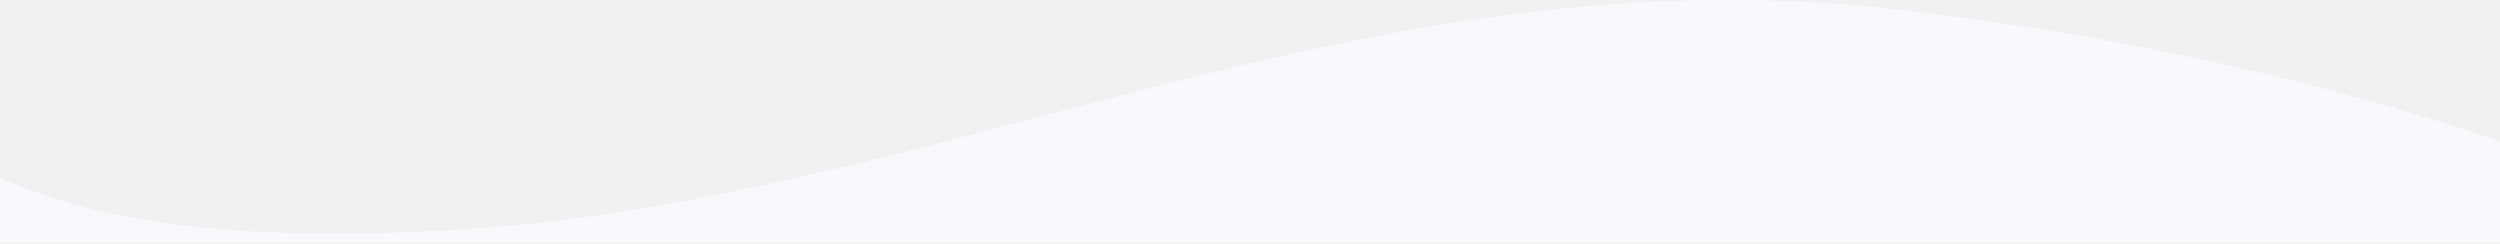
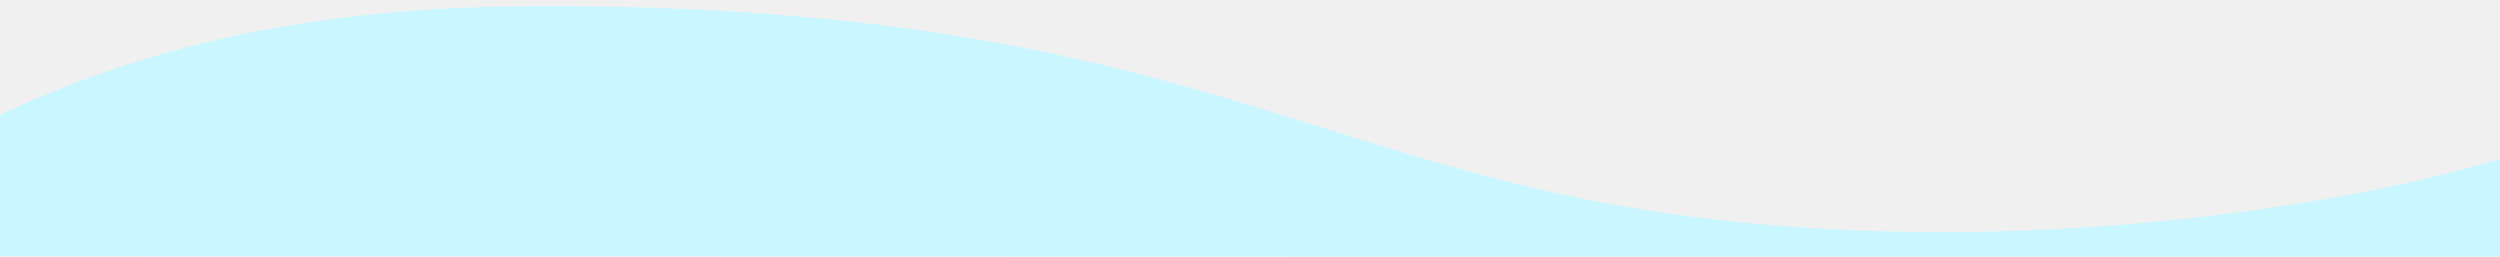
- <svg xmlns="http://www.w3.org/2000/svg" xmlns:xlink="http://www.w3.org/1999/xlink" width="1440px" height="140px" viewBox="0 0 1440 140" version="1.1">
-   <defs>
-     <rect id="path-1" x="138" y="0" width="1440" height="140" />
-   </defs>
-   <g id="Page-1" stroke="none" stroke-width="1" fill="none" fill-rule="evenodd">
-     <g id="1.-Landing-page" transform="translate(0, -2400)">
-       <g id="Group-6" transform="translate(-138, 2400)">
-         <mask id="mask-2" fill="white">
-           <use xlink:href="#path-1" />
-         </mask>
-         <g id="Rectangle" />
-         <path d="M56.324,43.816 C120.885,108.887 199.724,142.5 390.926,132.959 C677.728,118.649 921.447,-31.691 1236.274,6.063 C1446.158,31.231 1630.067,86.636 1788,172.275 L1788,882 L66.874,882 C-32.542,882 -8.238,-21.255 56.324,43.816 Z" id="Path-5" fill="#F8F9FD" mask="url(#mask-2)" />
-       </g>
-     </g>
+ <svg xmlns="http://www.w3.org/2000/svg" width="1440" height="148" viewBox="0 0 1440 148" fill="none">
+   <mask id="mask0" mask-type="alpha" maskUnits="userSpaceOnUse" x="0" y="0" width="1441" height="148">
+     <path d="M0.034 0.625L1440.15 0.962L1440.11 147.869L-6.0937e-05 147.532L0.034 0.625Z" fill="white" />
+   </mask>
+   <g mask="url(#mask0)">
+     <path fill-rule="evenodd" clip-rule="evenodd" d="M1521.81 57.23C1457.24 103.973 1175.07 162.405 928.499 117.711C741.997 83.905 647.015 3.511 312.995 3.499C29.015 3.489 -52.06 109.173 -210.02 170.674L-210.14 680.661L1511.12 681.064C1610.55 681.087 1586.39 10.487 1521.81 57.23Z" fill="#CAF7FF" />
  </g>
</svg>
